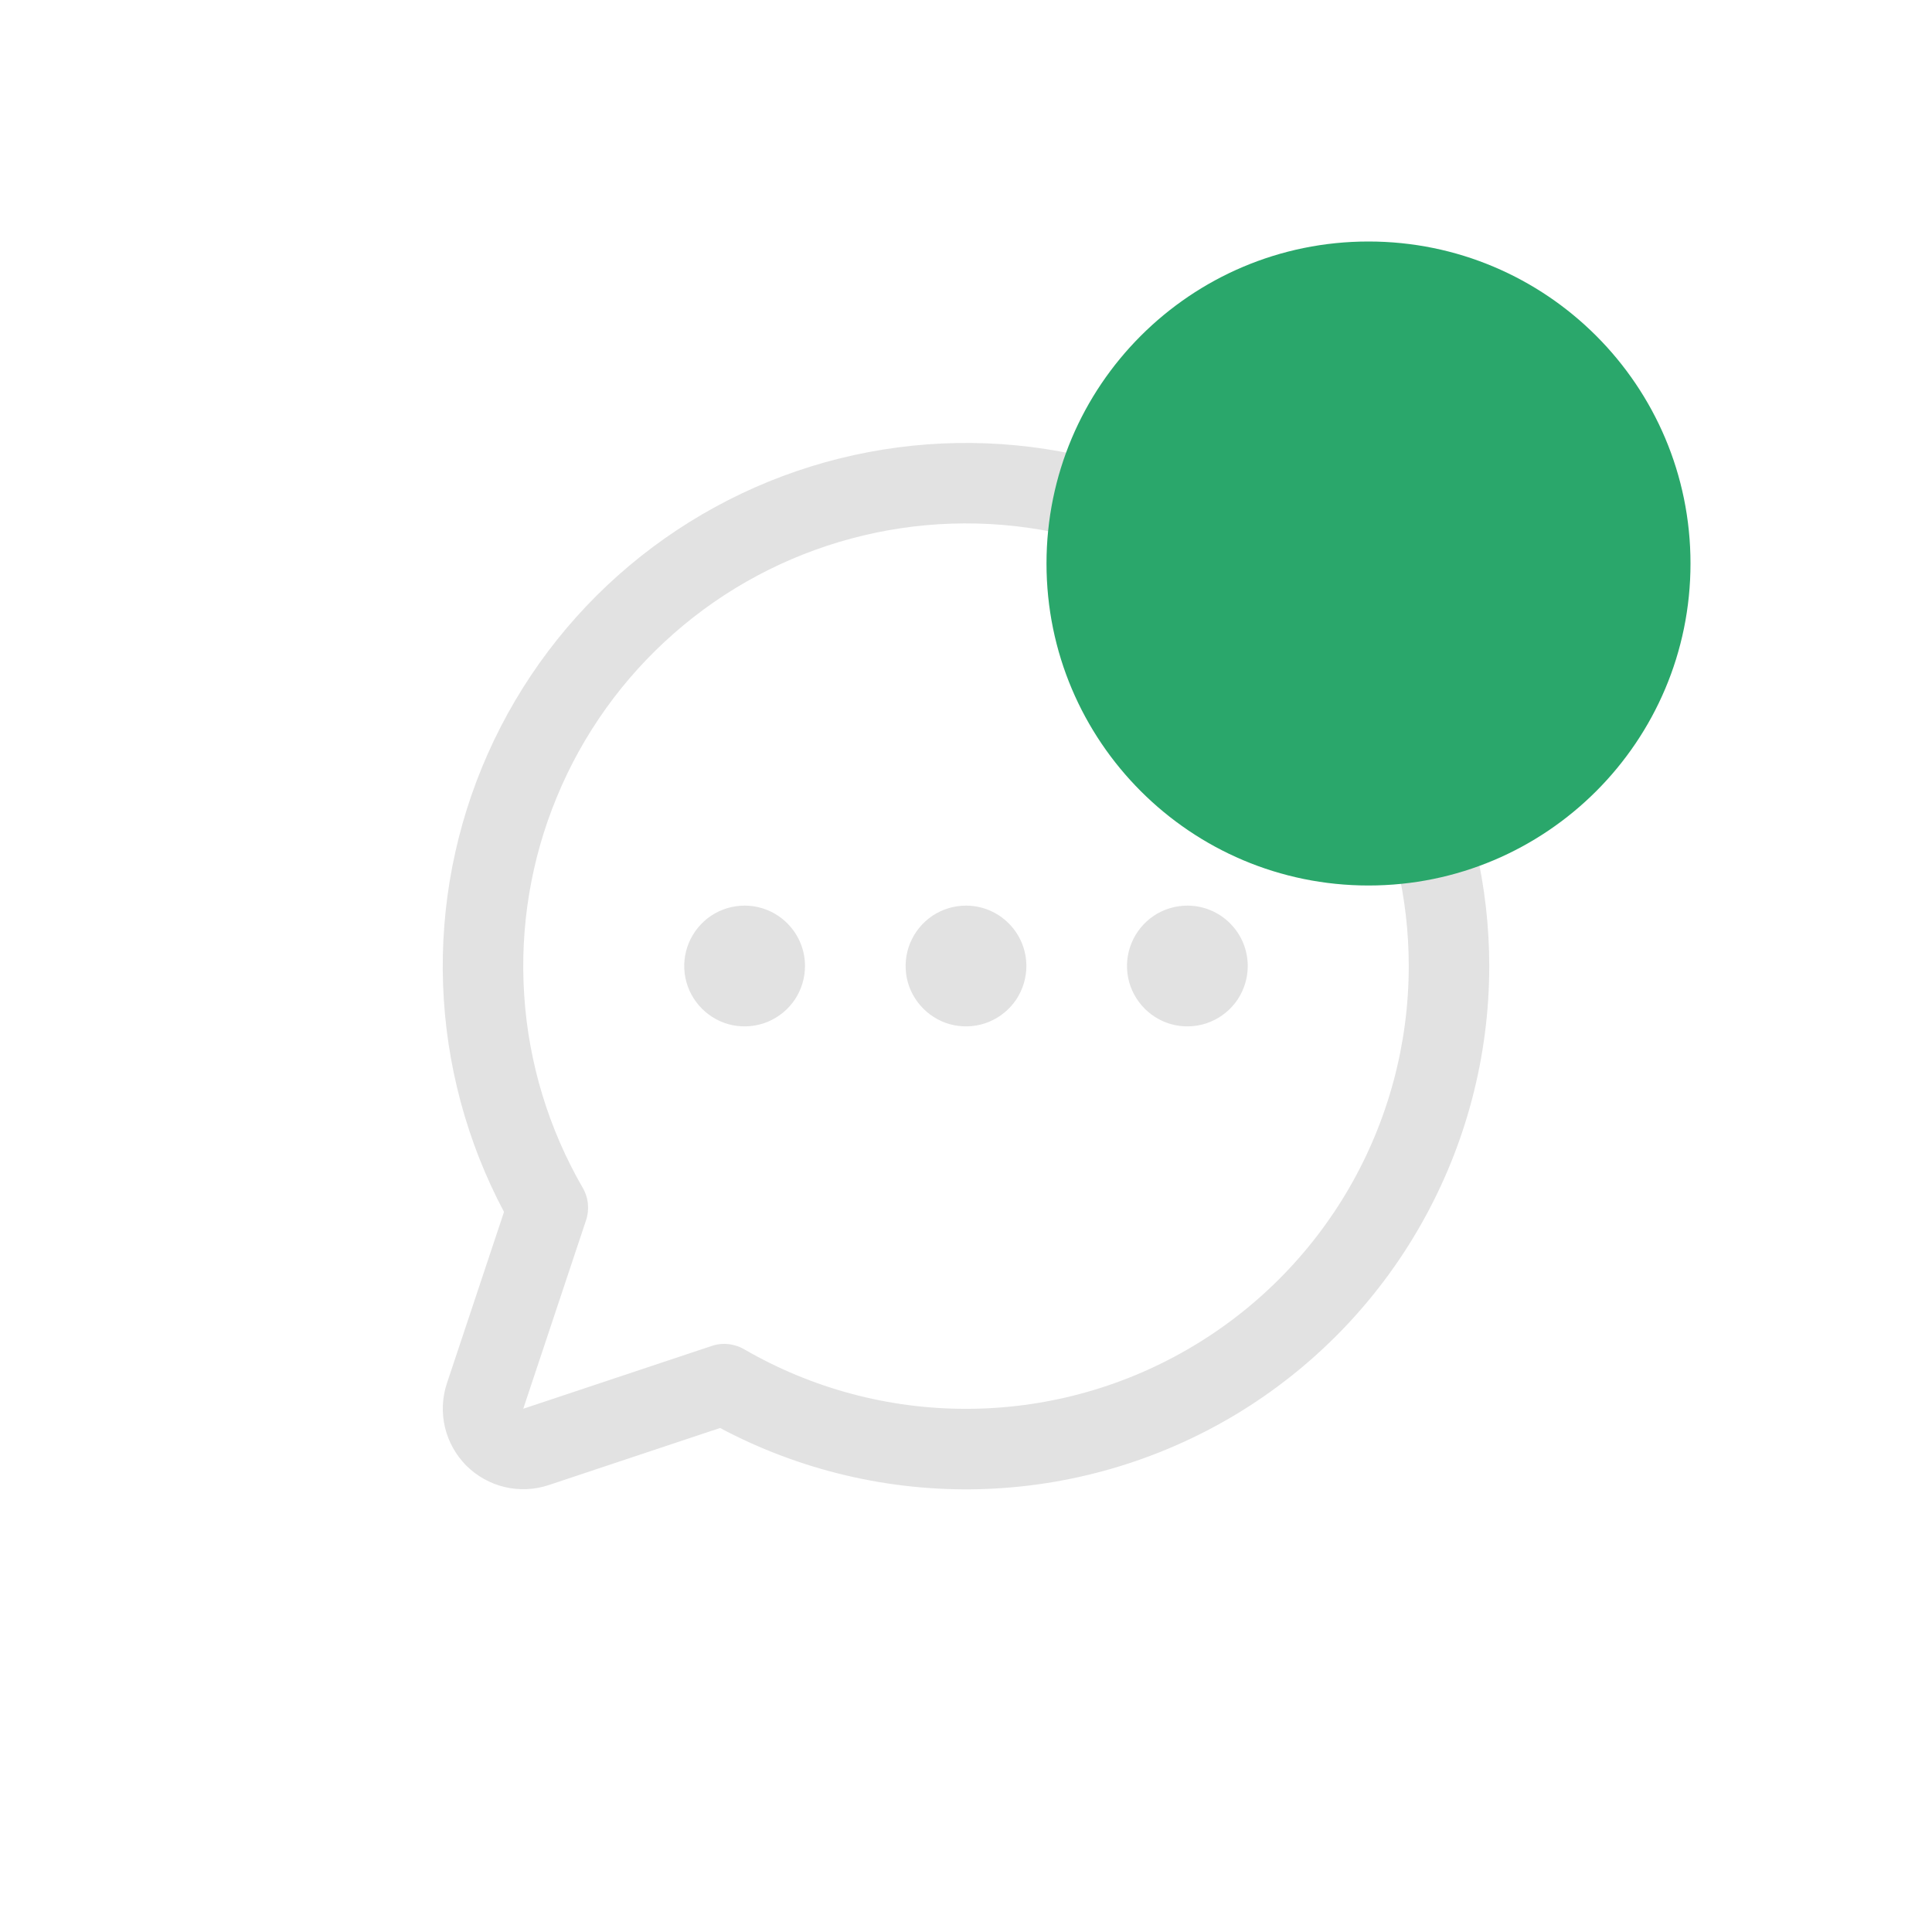
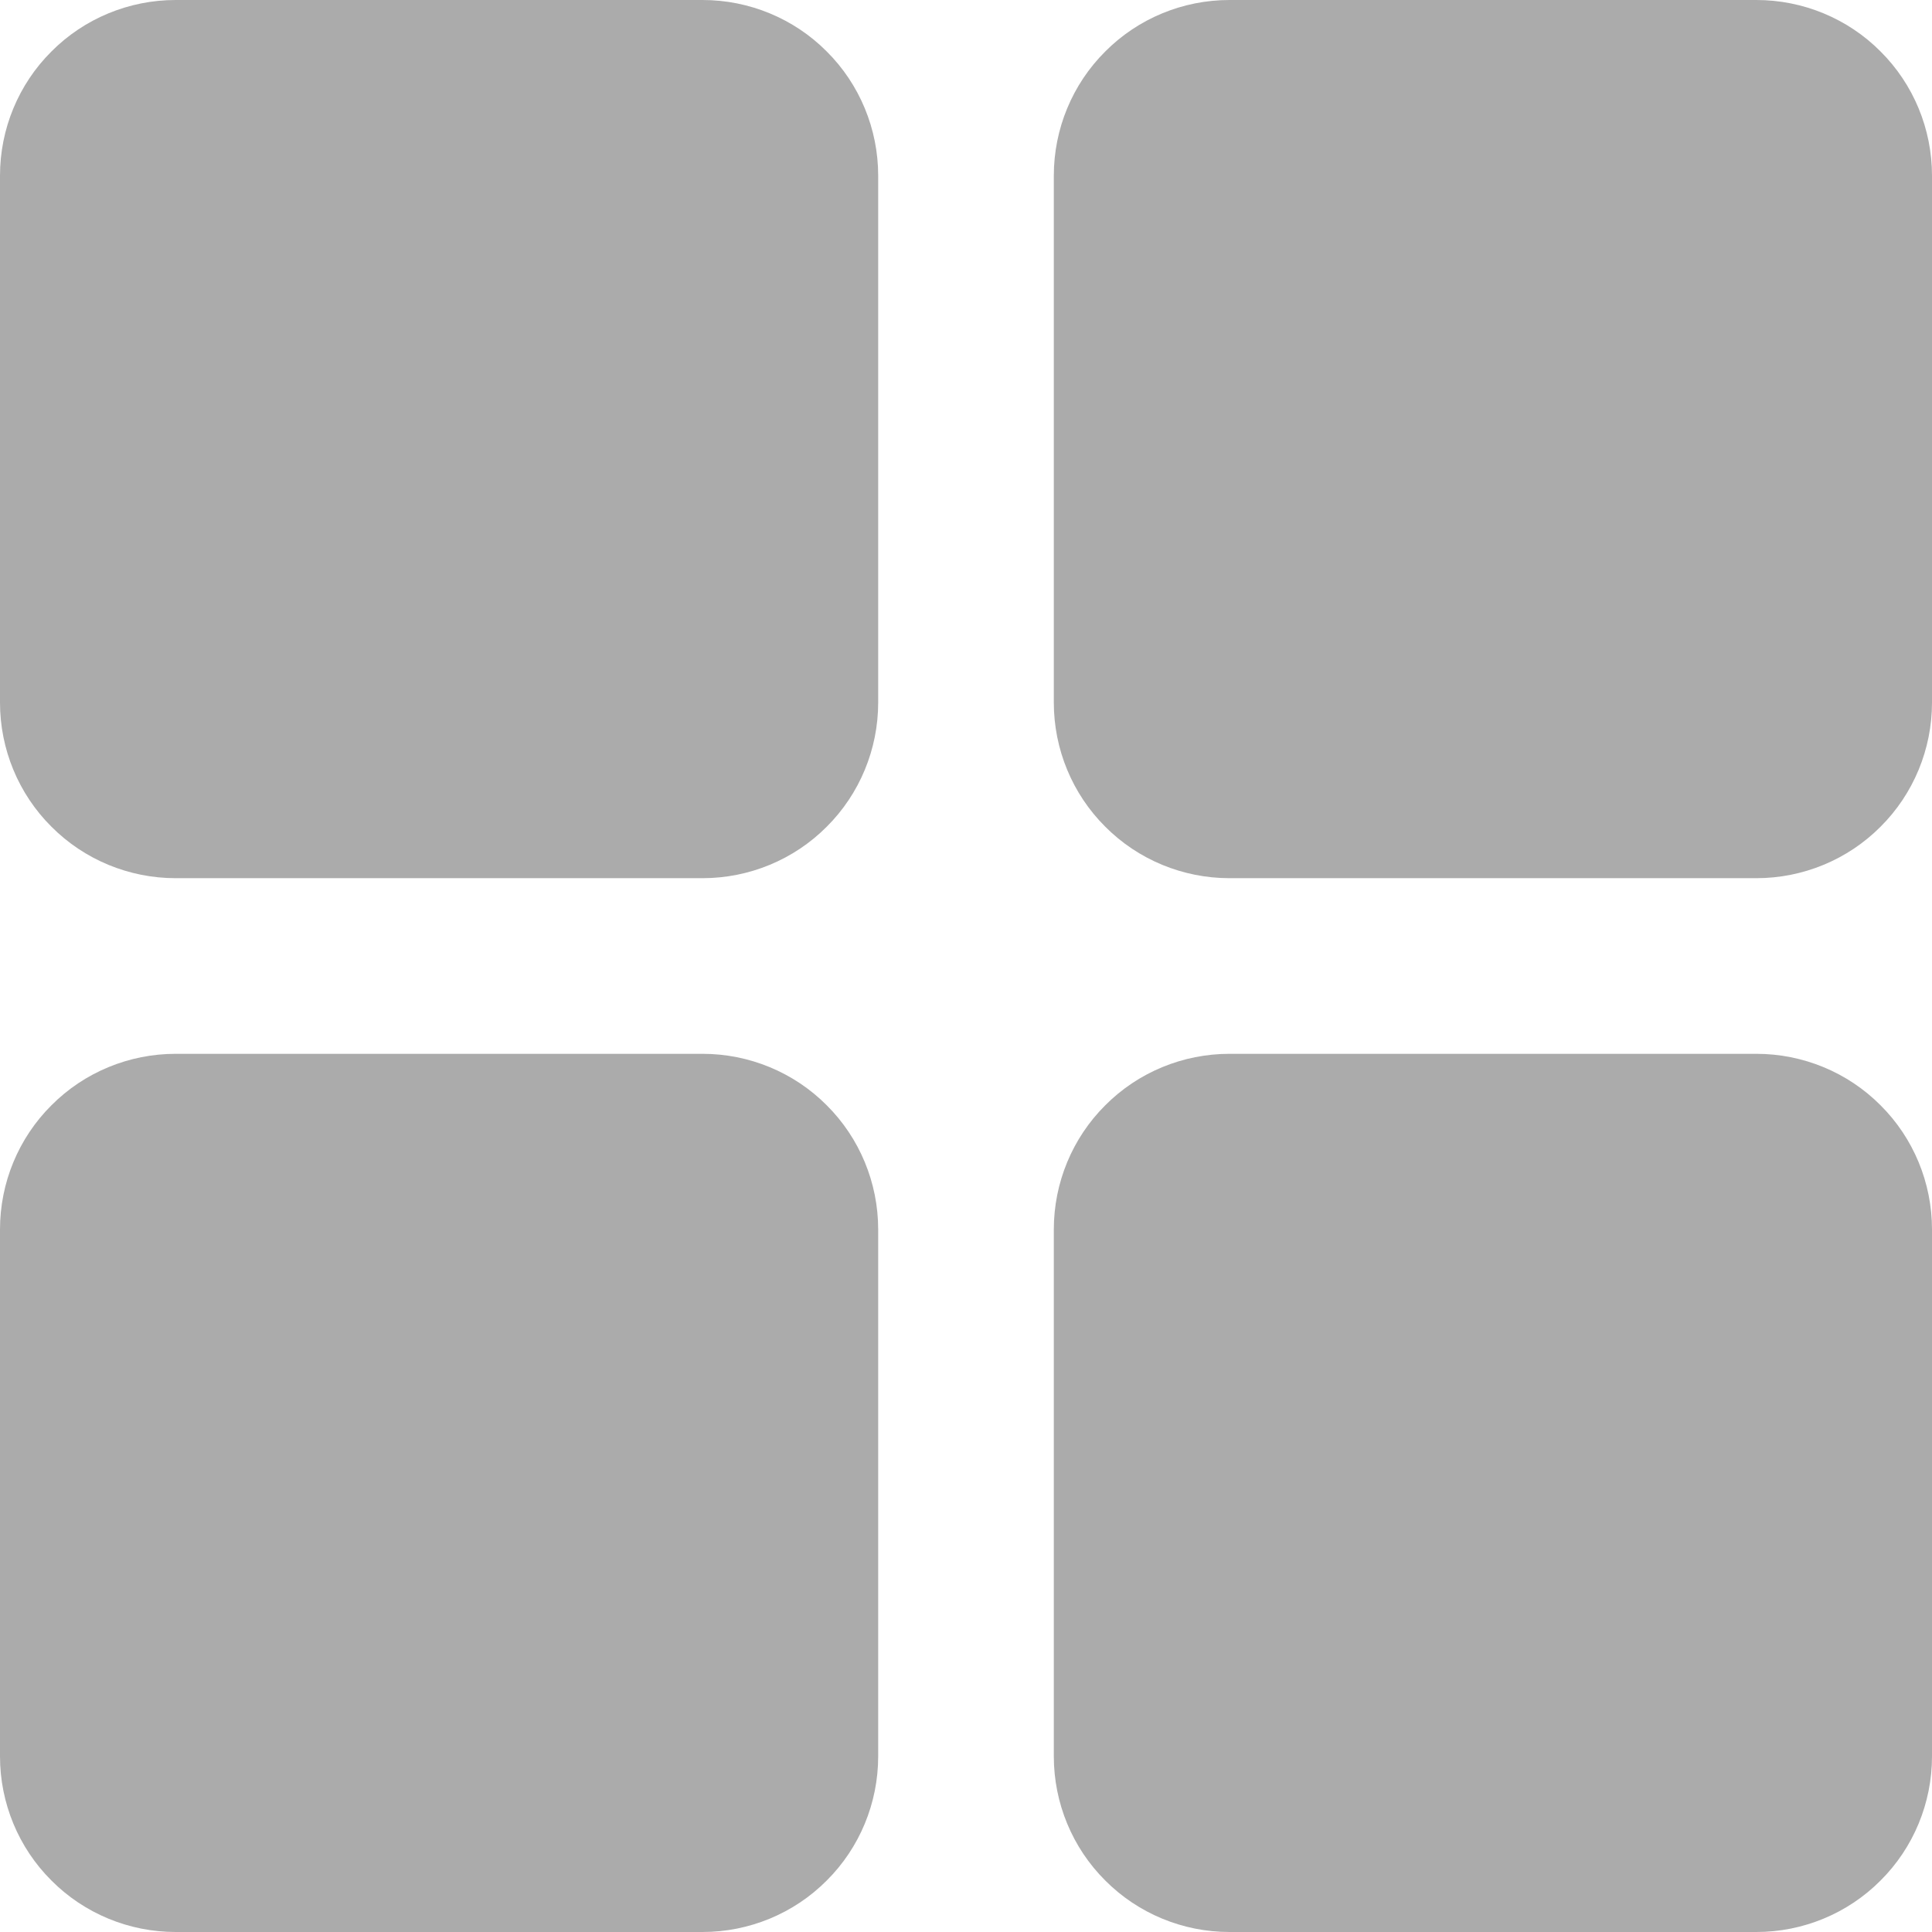
- <svg xmlns="http://www.w3.org/2000/svg" width="24" height="24" viewBox="0 0 24 24" fill="none">
-   <path d="M12.75 12C12.75 12.148 12.706 12.293 12.624 12.417C12.541 12.54 12.424 12.636 12.287 12.693C12.15 12.75 11.999 12.764 11.854 12.736C11.708 12.707 11.575 12.635 11.47 12.53C11.365 12.425 11.293 12.292 11.264 12.146C11.236 12.001 11.25 11.85 11.307 11.713C11.364 11.576 11.46 11.459 11.583 11.376C11.707 11.294 11.852 11.25 12 11.25C12.199 11.25 12.39 11.329 12.53 11.47C12.671 11.61 12.75 11.801 12.75 12ZM9.25 11.25C9.102 11.25 8.957 11.294 8.833 11.376C8.71 11.459 8.614 11.576 8.557 11.713C8.5 11.85 8.485 12.001 8.514 12.146C8.543 12.292 8.615 12.425 8.72 12.53C8.825 12.635 8.958 12.707 9.104 12.736C9.249 12.764 9.4 12.75 9.537 12.693C9.674 12.636 9.791 12.54 9.874 12.417C9.956 12.293 10 12.148 10 12C10 11.801 9.921 11.61 9.78 11.47C9.64 11.329 9.449 11.25 9.25 11.25ZM14.75 11.25C14.602 11.25 14.457 11.294 14.333 11.376C14.21 11.459 14.114 11.576 14.057 11.713C14 11.85 13.986 12.001 14.014 12.146C14.043 12.292 14.115 12.425 14.22 12.53C14.325 12.635 14.458 12.707 14.604 12.736C14.749 12.764 14.9 12.75 15.037 12.693C15.174 12.636 15.291 12.54 15.374 12.417C15.456 12.293 15.5 12.148 15.5 12C15.5 11.801 15.421 11.61 15.28 11.47C15.14 11.329 14.949 11.25 14.75 11.25ZM18.5 12C18.5 13.122 18.21 14.225 17.657 15.202C17.105 16.179 16.309 16.996 15.347 17.574C14.385 18.151 13.289 18.47 12.168 18.499C11.046 18.528 9.936 18.266 8.945 17.739L6.817 18.448C6.641 18.507 6.452 18.515 6.271 18.473C6.09 18.43 5.925 18.338 5.793 18.207C5.662 18.075 5.57 17.91 5.527 17.729C5.485 17.548 5.493 17.359 5.552 17.183L6.261 15.055C5.798 14.183 5.539 13.217 5.504 12.231C5.469 11.244 5.66 10.262 6.061 9.36C6.463 8.458 7.064 7.659 7.821 7.024C8.577 6.39 9.468 5.935 10.426 5.696C11.384 5.457 12.384 5.439 13.35 5.644C14.315 5.849 15.222 6.272 16 6.879C16.778 7.487 17.408 8.264 17.841 9.151C18.274 10.038 18.5 11.013 18.5 12ZM17.5 12C17.5 11.156 17.305 10.324 16.932 9.567C16.559 8.811 16.016 8.15 15.347 7.637C14.677 7.124 13.899 6.771 13.071 6.607C12.244 6.443 11.389 6.471 10.575 6.69C9.76 6.908 9.006 7.311 8.372 7.868C7.738 8.424 7.24 9.119 6.918 9.899C6.595 10.678 6.456 11.522 6.512 12.364C6.567 13.206 6.816 14.023 7.238 14.754C7.274 14.815 7.296 14.883 7.303 14.954C7.31 15.024 7.302 15.095 7.279 15.162L6.5 17.5L8.838 16.721C8.888 16.703 8.942 16.694 8.996 16.694C9.083 16.695 9.17 16.718 9.246 16.762C10.082 17.246 11.03 17.501 11.996 17.501C12.963 17.502 13.912 17.248 14.748 16.765C15.585 16.283 16.28 15.588 16.763 14.752C17.246 13.915 17.5 12.966 17.5 12Z" fill="#E2E2E2" />
-   <circle cx="17" cy="7" r="4" fill="#2AA76B" />
+ <svg xmlns="http://www.w3.org/2000/svg" preserveAspectRatio="none" width="100%" height="100%" overflow="visible" style="display: block;" viewBox="0 0 11 11" fill="none">
+   <path id="Vector" d="M5 1V4C5 4.265 4.895 4.52 4.707 4.707C4.52 4.895 4.265 5 4 5H1C0.735 5 0.48 4.895 0.293 4.707C0.105 4.52 0 4.265 0 4V1C0 0.735 0.105 0.48 0.293 0.293C0.48 0.105 0.735 0 1 0H4C4.265 0 4.52 0.105 4.707 0.293C4.895 0.48 5 0.735 5 1ZM10 0H7C6.735 0 6.48 0.105 6.293 0.293C6.105 0.48 6 0.735 6 1V4C6 4.265 6.105 4.52 6.293 4.707C6.48 4.895 6.735 5 7 5H10C10.265 5 10.52 4.895 10.707 4.707C10.895 4.52 11 4.265 11 4V1C11 0.735 10.895 0.48 10.707 0.293C10.52 0.105 10.265 0 10 0ZM4 6H1C0.735 6 0.48 6.105 0.293 6.293C0.105 6.48 0 6.735 0 7V10C0 10.265 0.105 10.52 0.293 10.707C0.48 10.895 0.735 11 1 11H4C4.265 11 4.52 10.895 4.707 10.707C4.895 10.52 5 10.265 5 10V7C5 6.735 4.895 6.48 4.707 6.293C4.52 6.105 4.265 6 4 6ZM10 6H7C6.735 6 6.48 6.105 6.293 6.293C6.105 6.48 6 6.735 6 7V10C6 10.265 6.105 10.52 6.293 10.707C6.48 10.895 6.735 11 7 11H10C10.265 11 10.52 10.895 10.707 10.707C10.895 10.52 11 10.265 11 10V7C11 6.735 10.895 6.48 10.707 6.293C10.52 6.105 10.265 6 10 6Z" fill="#ABABAB" />
</svg>
